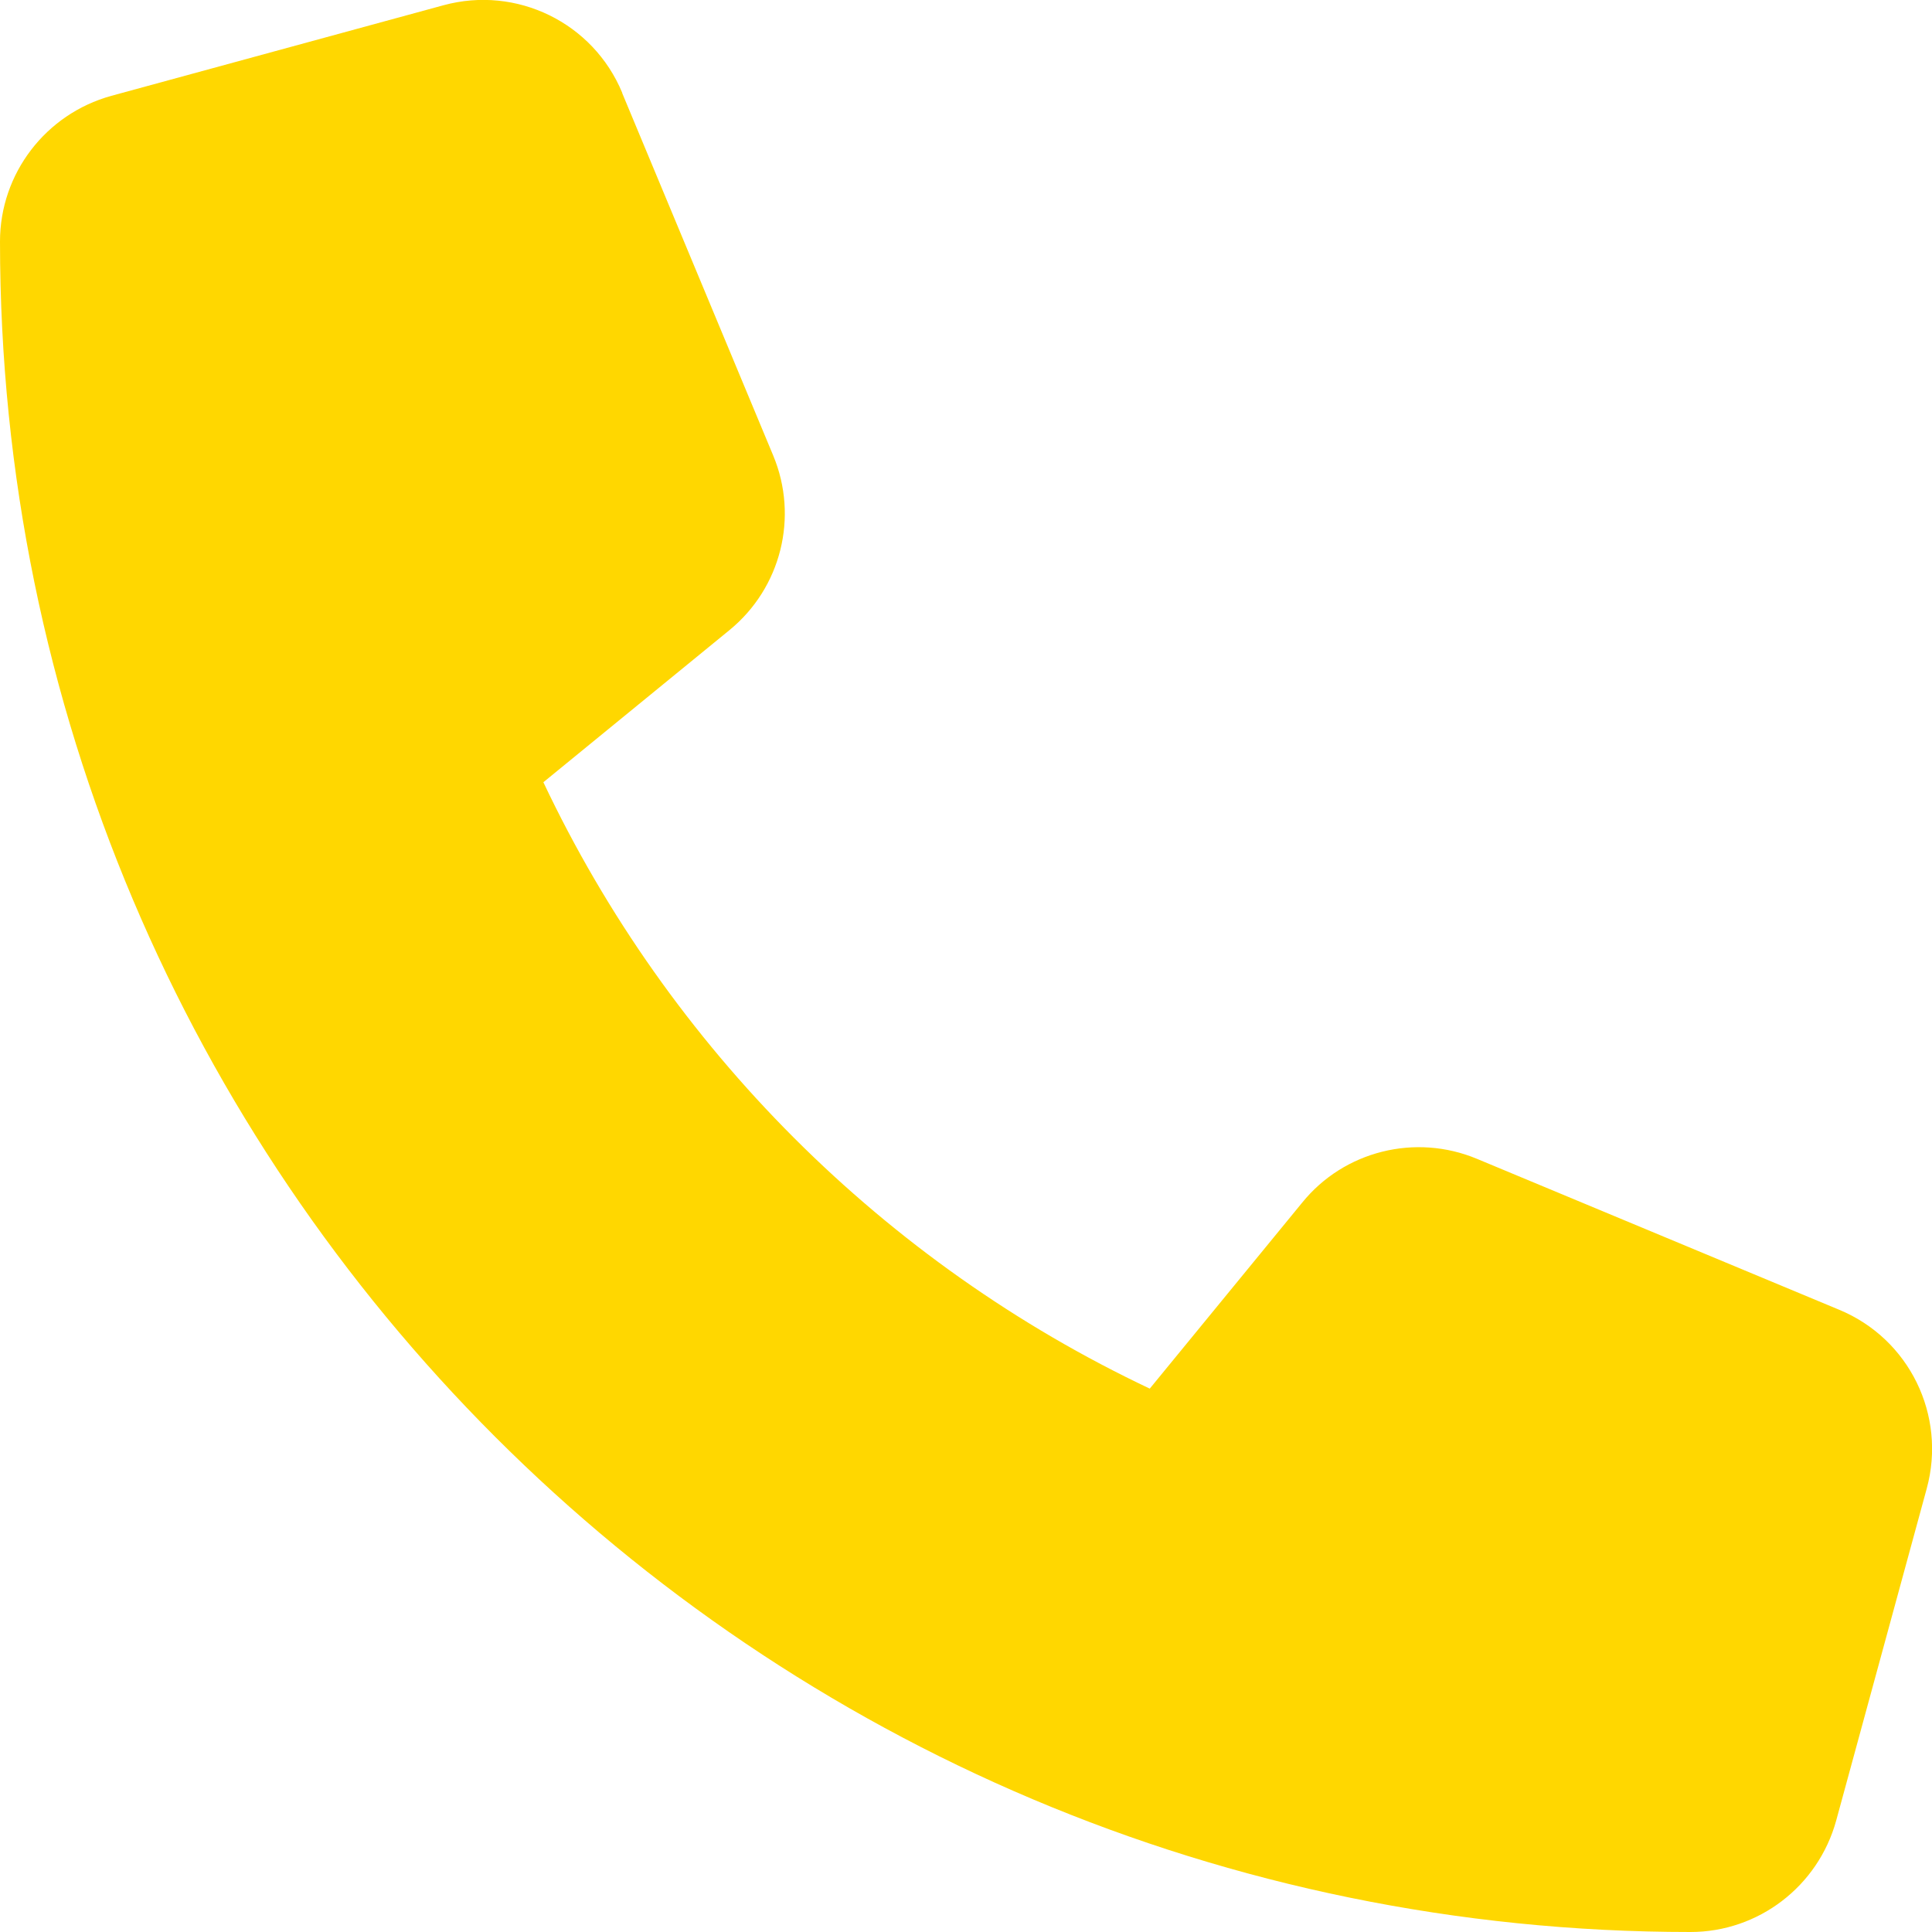
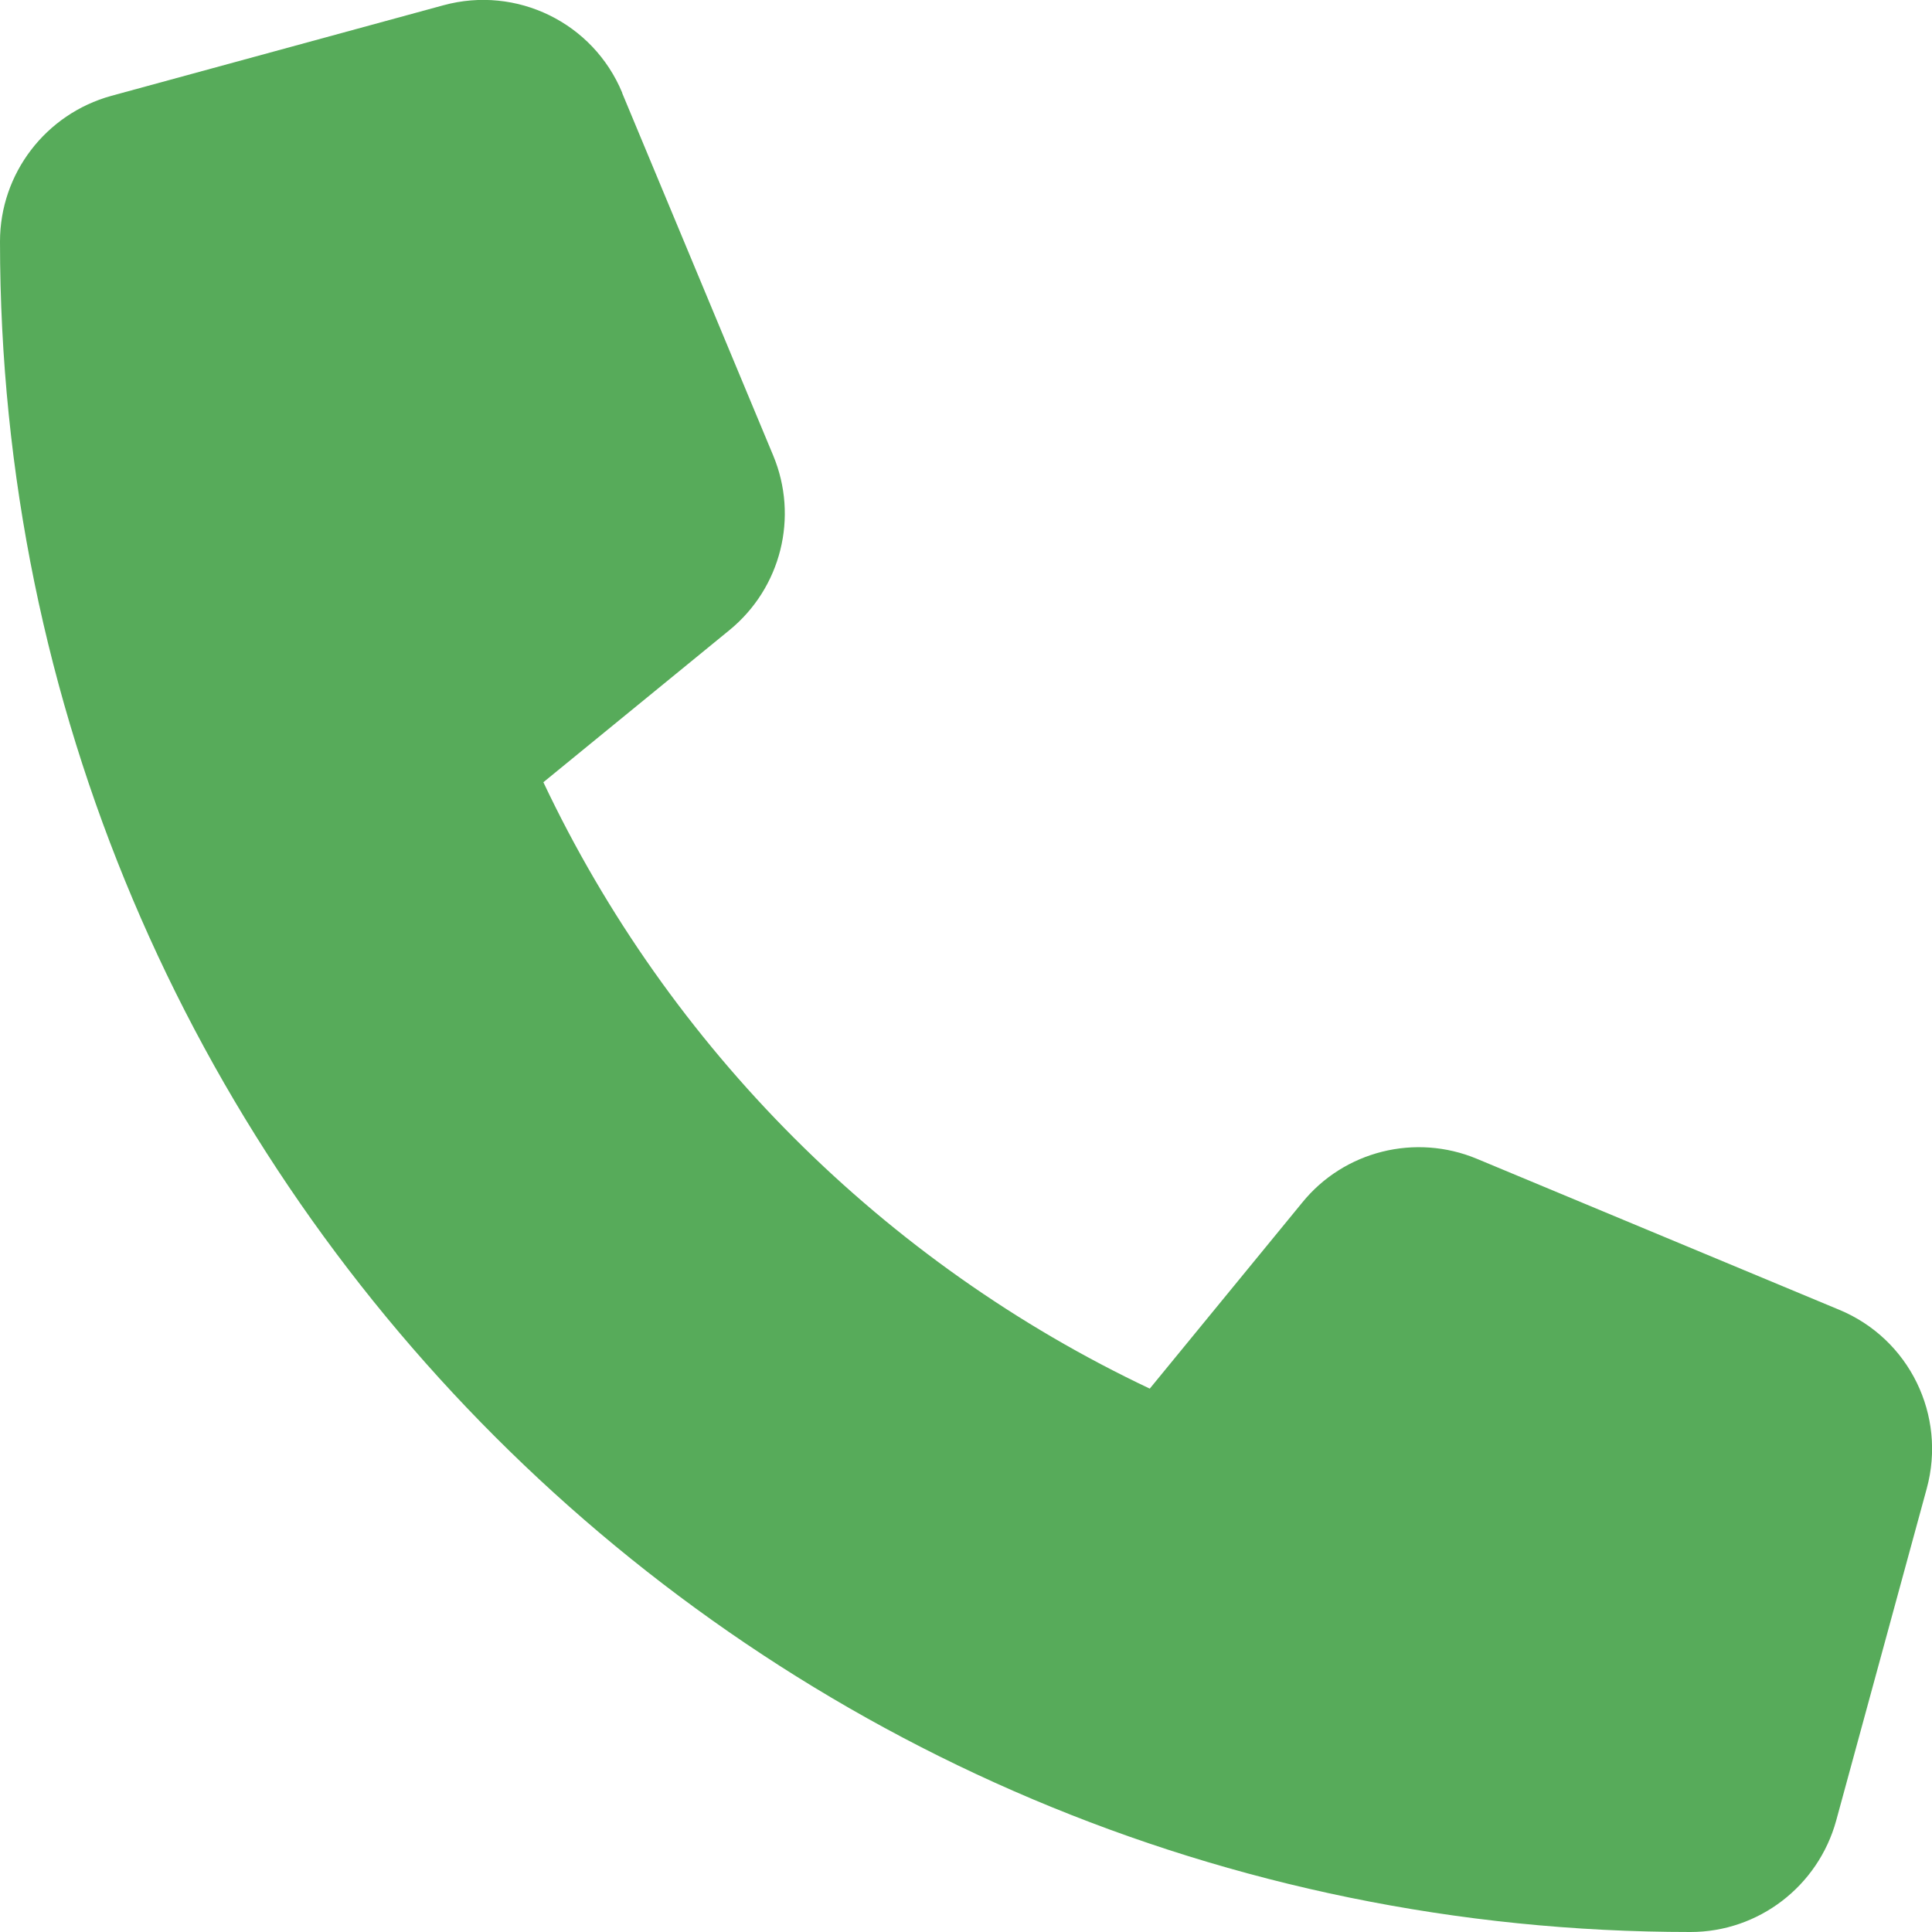
- <svg xmlns="http://www.w3.org/2000/svg" viewBox="0 0 512 512" fill="#FFD700">
+ <svg xmlns="http://www.w3.org/2000/svg" viewBox="0 0 512 512" fill="#57ab5a">
  <path d="M164.9 24.6c-7.7-18.6-28-28.5-47.4-23.2l-88 24C12.1 30.2 0 46 0 64C0 311.4 200.6 512 448 512c18 0 33.8-12.1 38.6-29.5l24-88c5.3-19.4-4.6-39.7-23.2-47.4l-96-40c-16.3-6.8-35.2-2.1-46.3 11.6L304.7 368C234.3 334.7 177.3 277.7 144 207.3L193.3 167c13.7-11.2 18.4-30 11.6-46.3l-40-96z" />
</svg>
